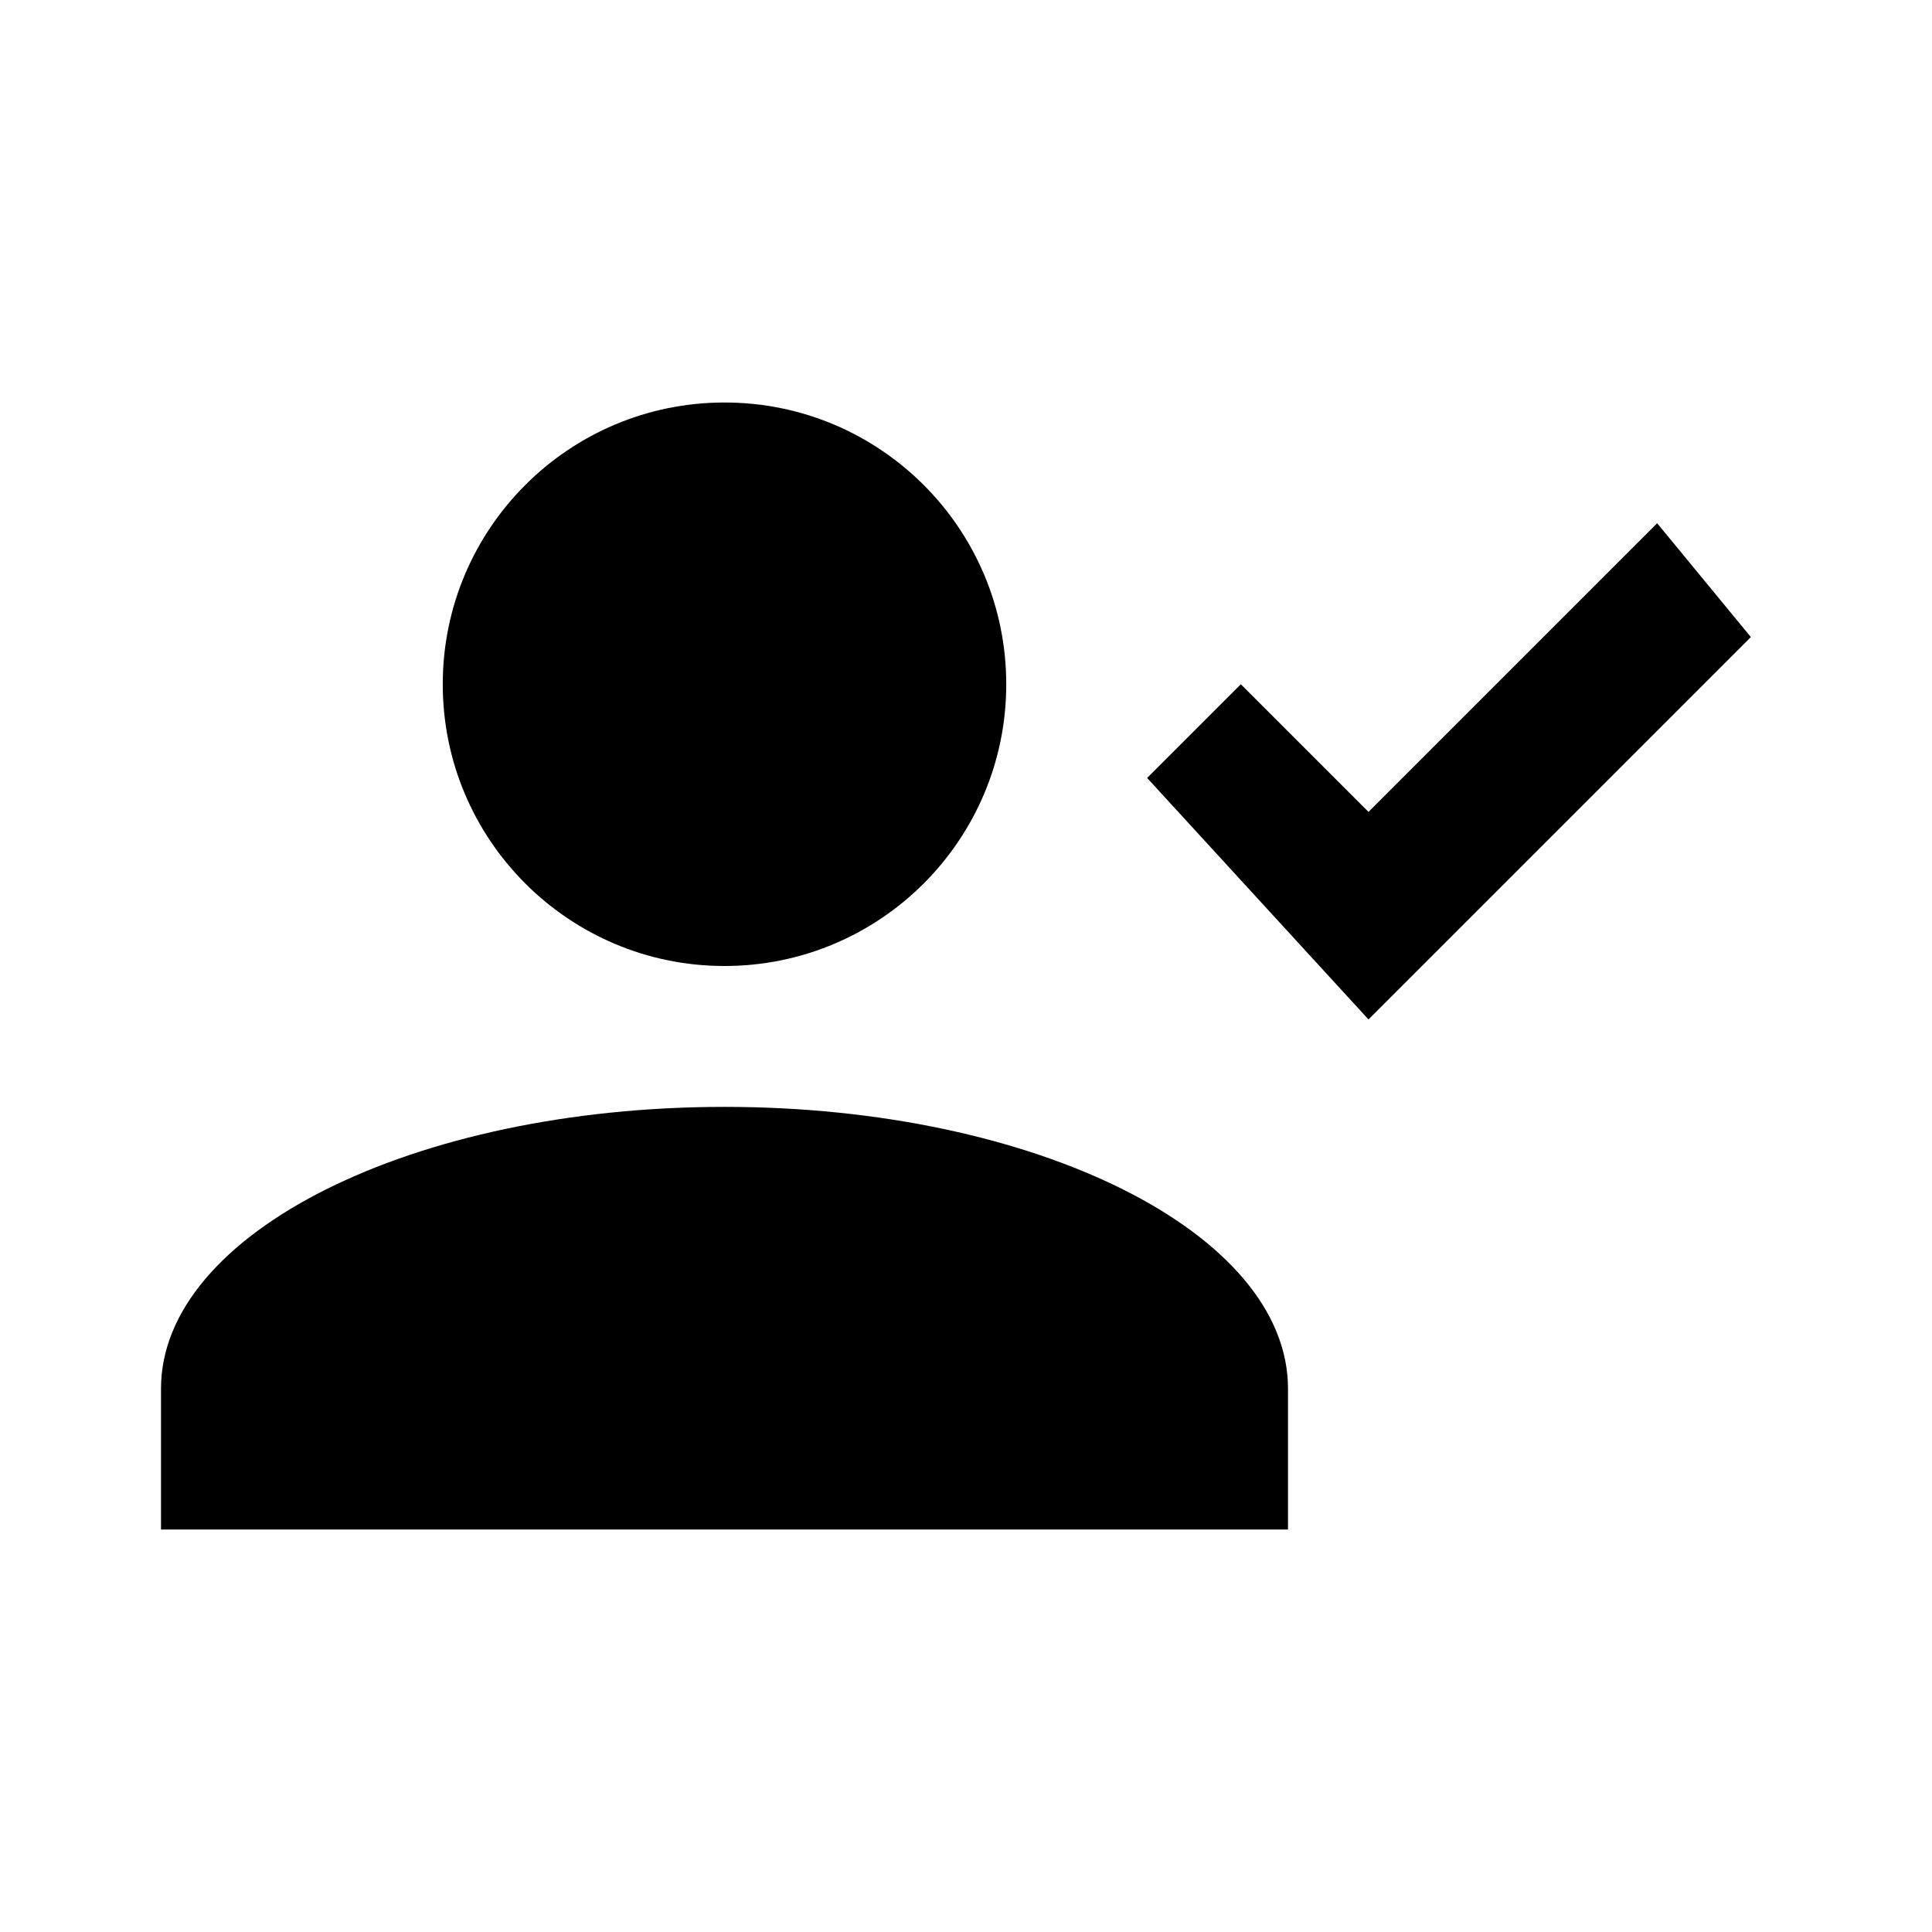
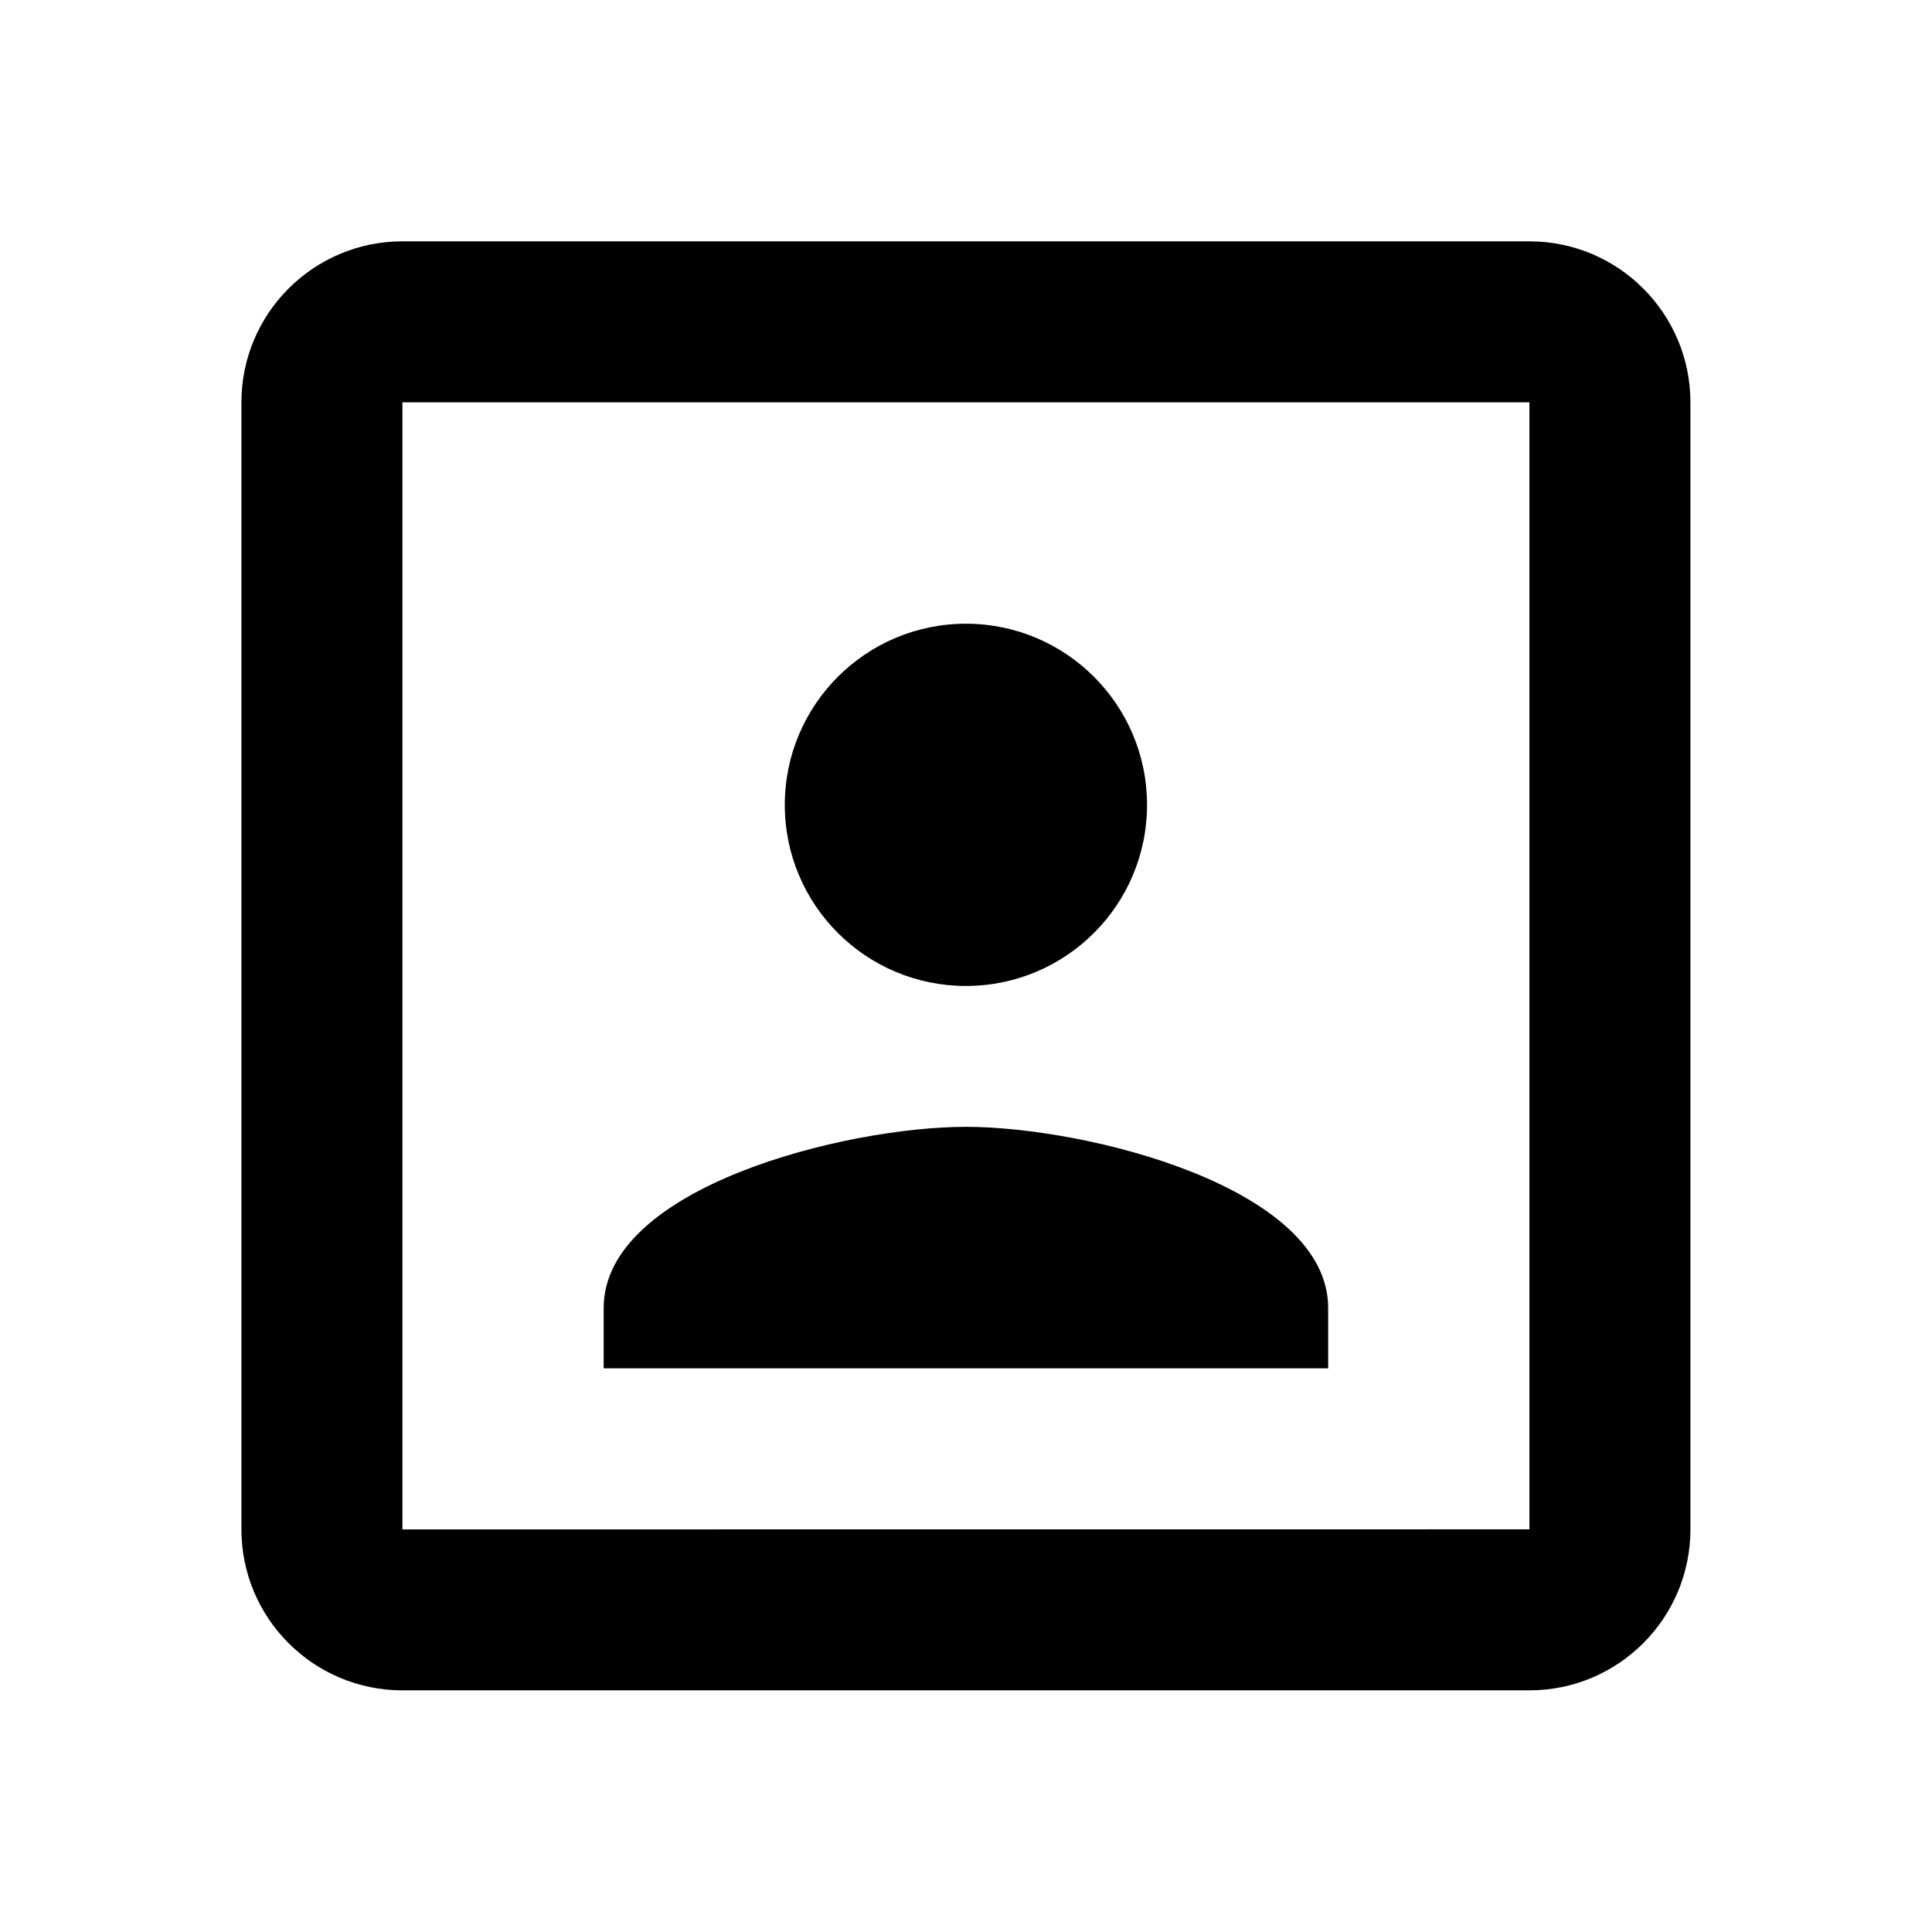
<svg xmlns="http://www.w3.org/2000/svg" width="24" height="24" viewBox="0 0 24 24">
-   <path d="M 9,5C 10.933,5 12.5,6.567 12.5,8.5C 12.5,10.433 10.933,12 9,12C 7.067,12 5.5,10.433 5.5,8.5C 5.5,6.567 7.067,5 9,5 Z M 9,13.75C 12.866,13.75 16,15.317 16,17.25L 16,19L 2,19L 2,17.25C 2,15.317 5.134,13.75 9,13.75 Z M 17,12.664L 14.25,9.664L 15.414,8.5L 17,10.086L 20.586,6.5L 21.75,7.914L 17,12.664 Z " />
+   <path d="M 18.999,18.998L 4.999,18.999L 4.999,4.998L 18.999,4.998M 18.999,2.998L 4.999,2.998C 3.895,2.998 2.999,3.894 2.999,4.998L 2.999,18.998C 2.999,20.103 3.895,20.998 4.999,20.998L 18.999,20.998C 20.103,20.998 20.999,20.103 20.999,18.998L 20.999,4.998C 20.999,3.894 20.103,2.998 18.999,2.998 Z M 16.499,16.248C 16.499,14.748 13.499,13.998 11.999,13.998C 10.499,13.998 7.499,14.748 7.499,16.248L 7.499,16.998L 16.499,16.998M 11.999,12.248C 13.241,12.248 14.249,11.242 14.249,9.998C 14.249,8.756 13.241,7.748 11.999,7.748C 10.757,7.748 9.749,8.756 9.749,9.998C 9.749,11.242 10.757,12.248 11.999,12.248 Z " />
</svg>
